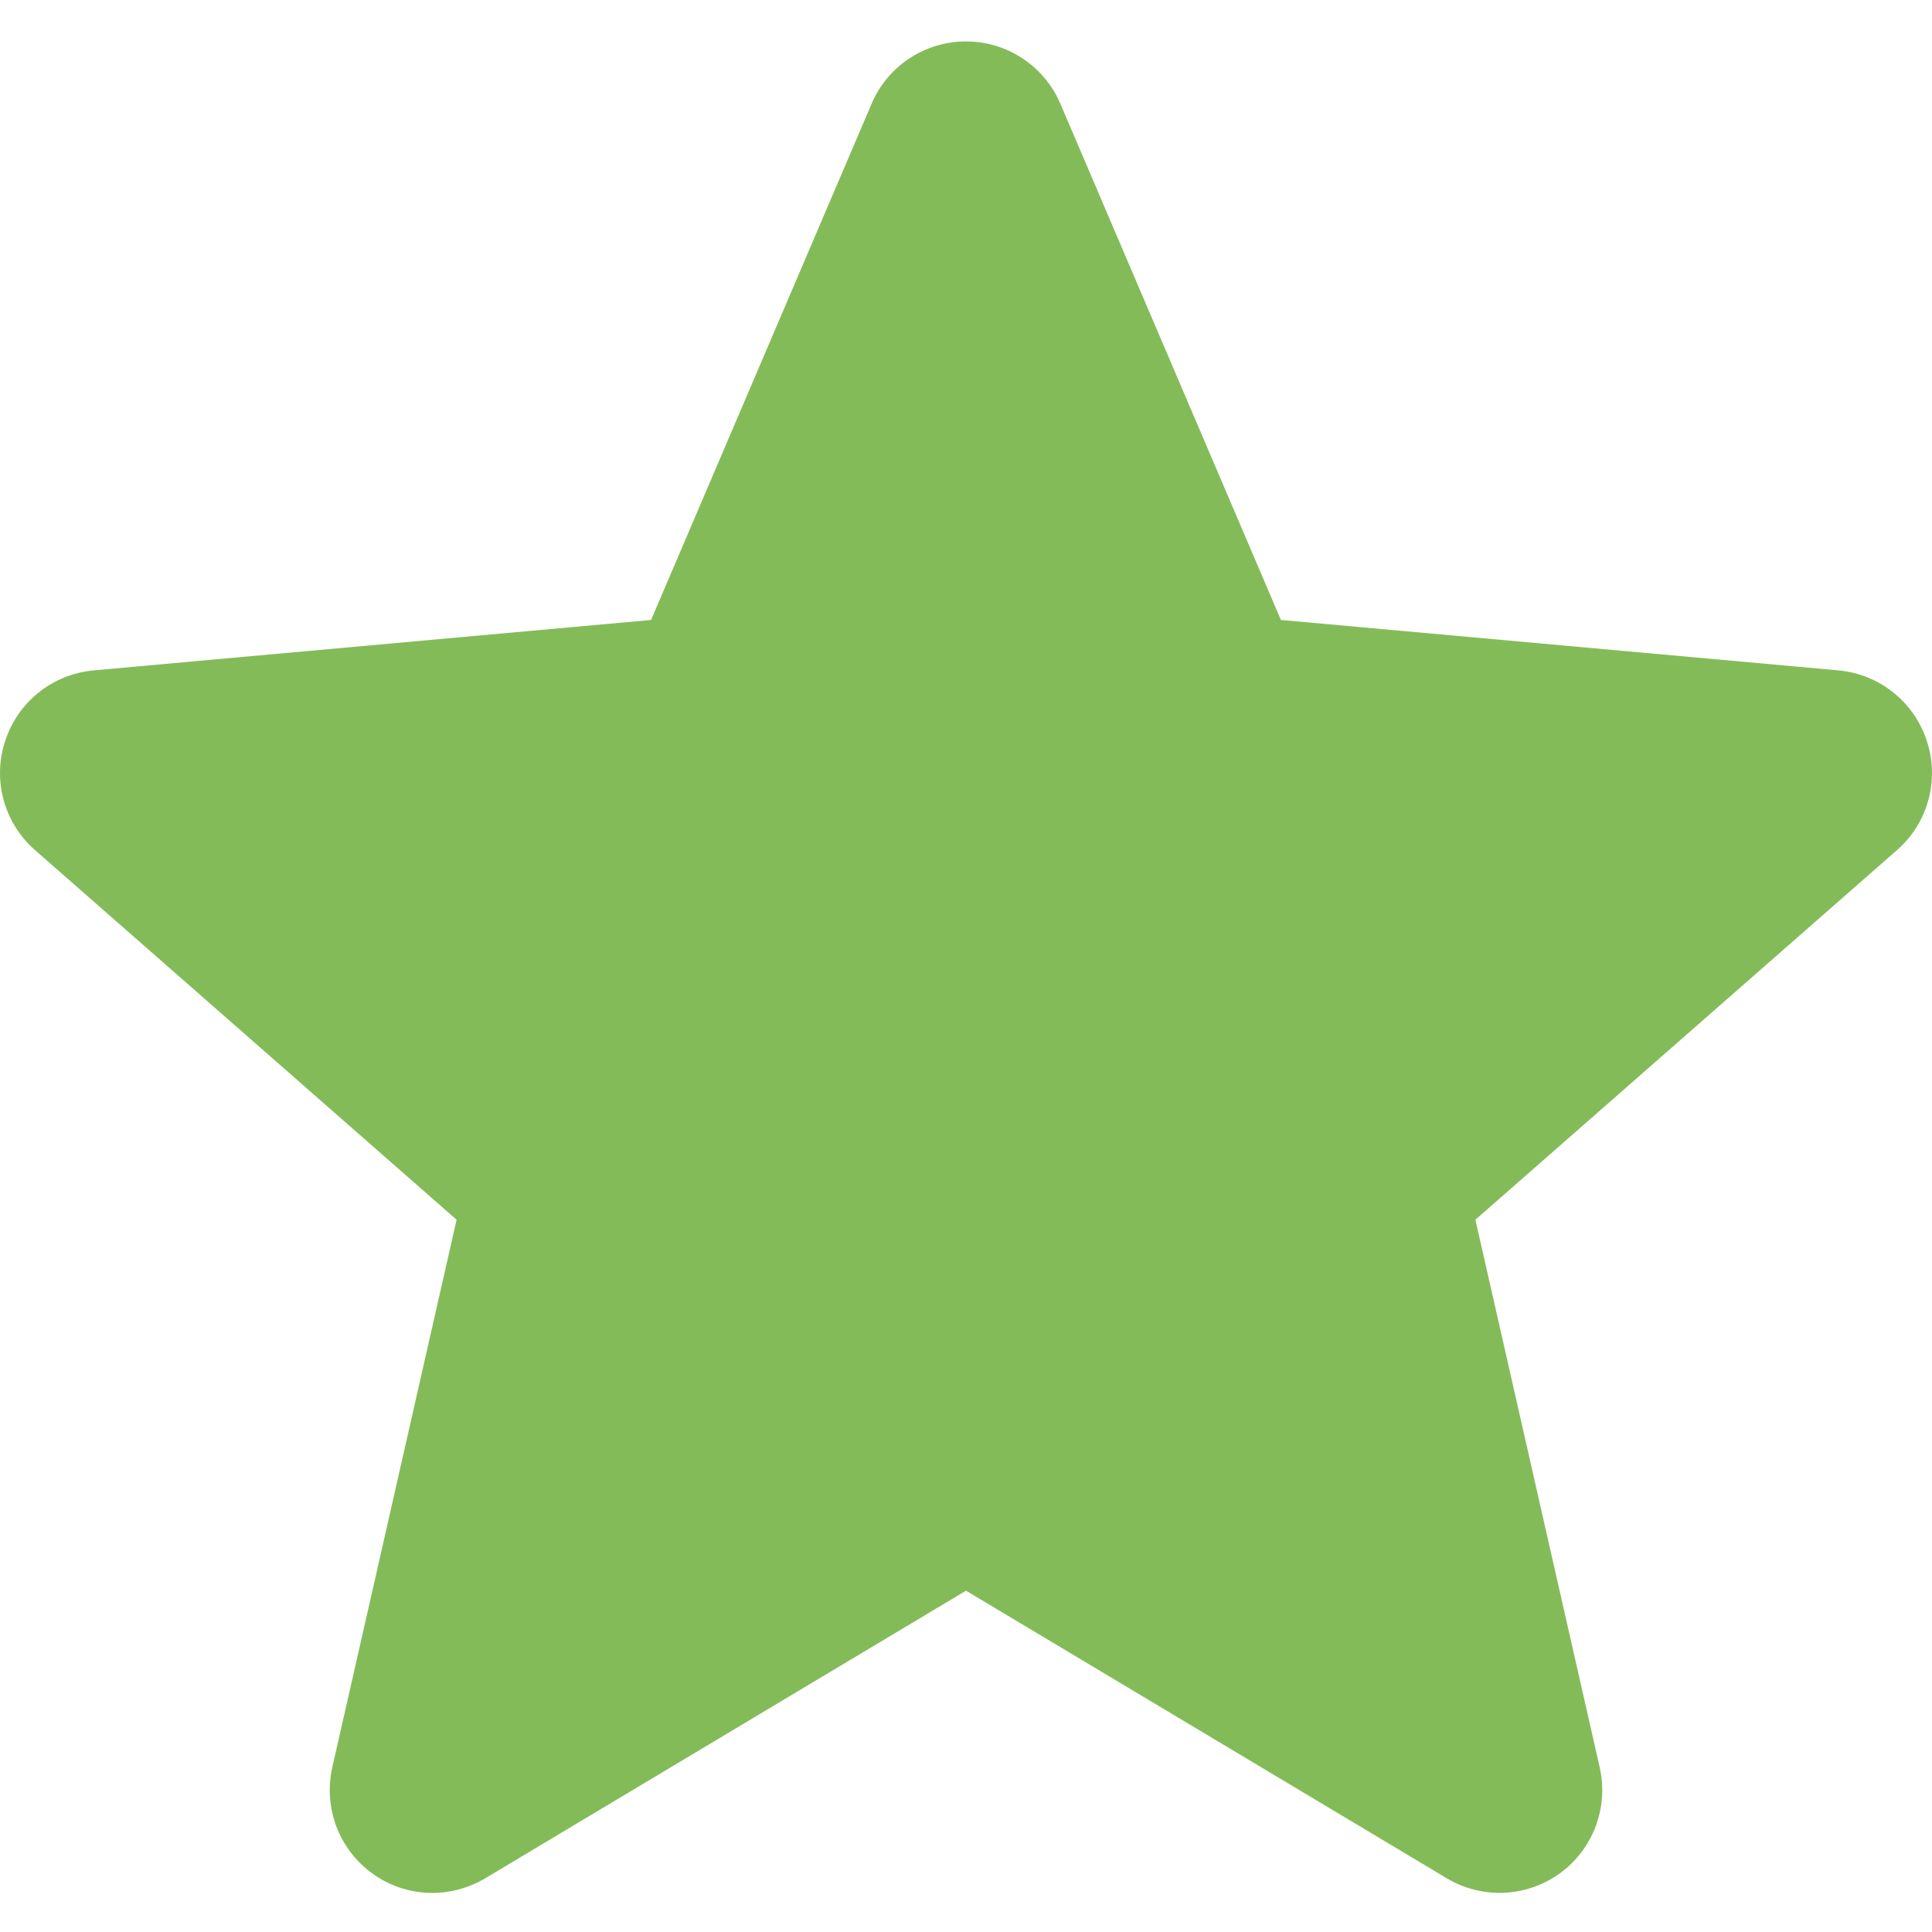
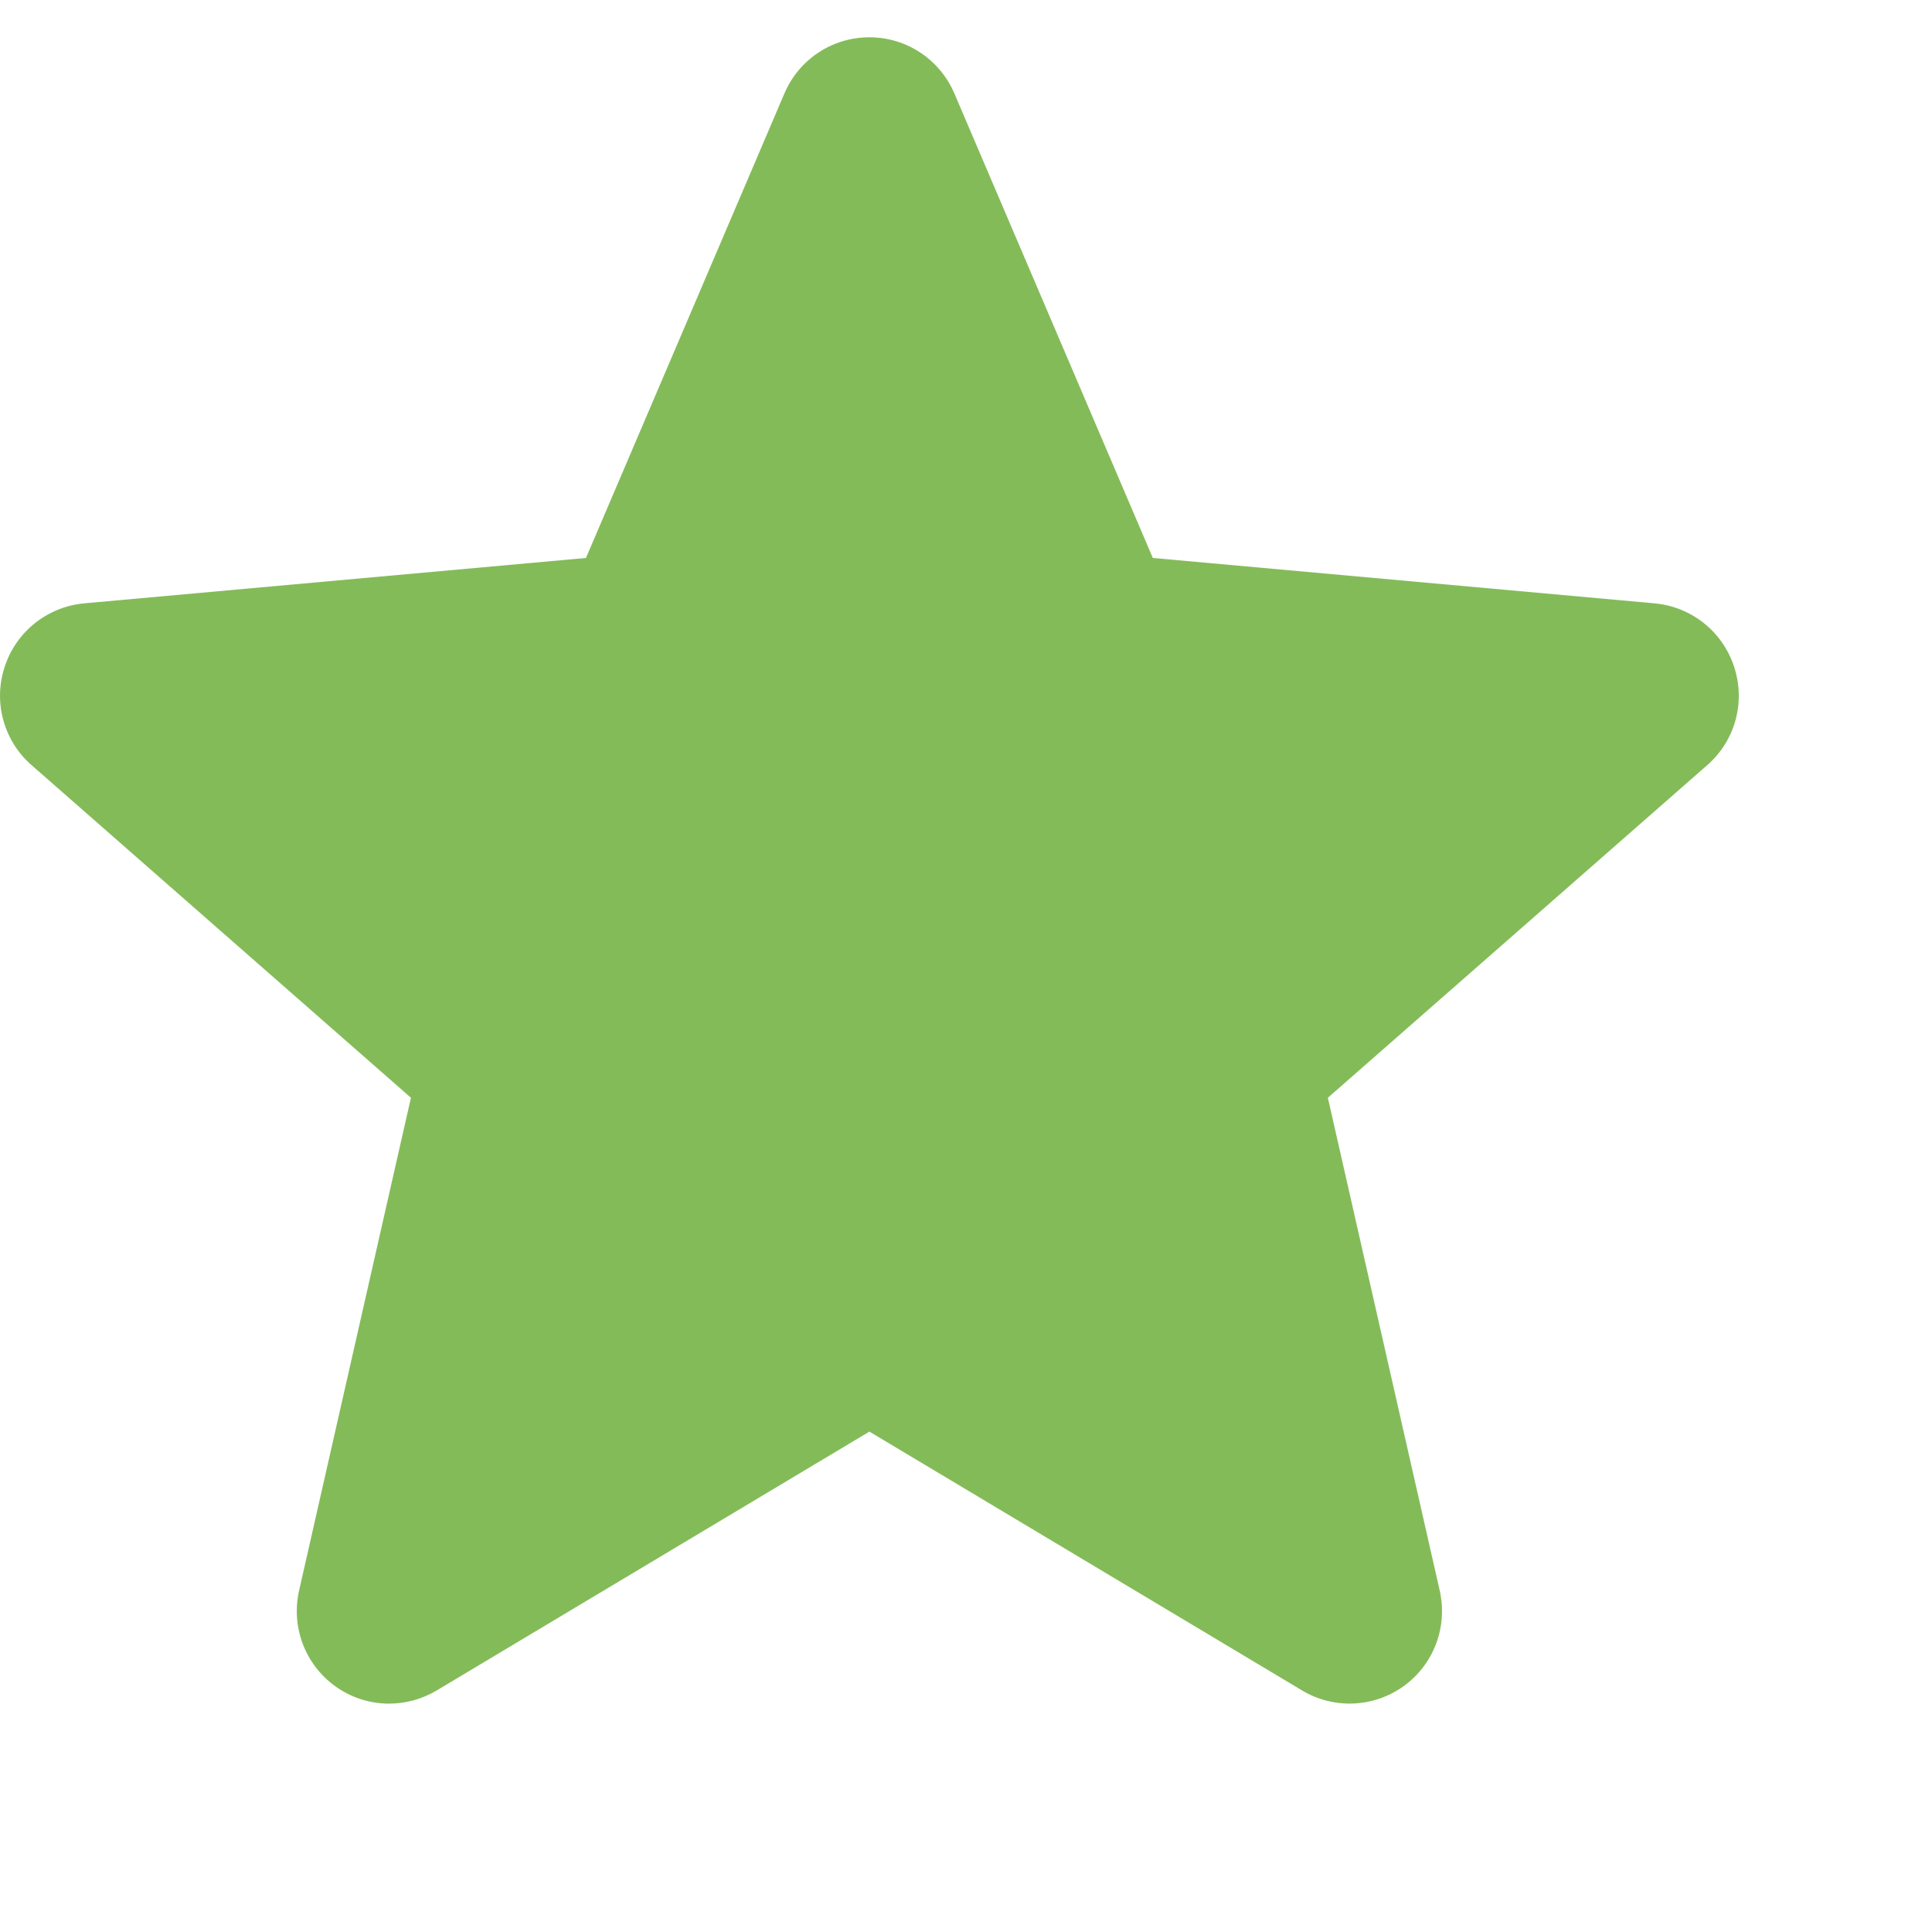
- <svg xmlns="http://www.w3.org/2000/svg" width="9" height="9" viewBox="0 0 9 9" fill="none">
-   <path d="M8.976 3.452C8.917 3.27 8.756 3.141 8.565 3.123L5.967 2.888L4.94 0.484C4.864 0.307 4.692 0.193 4.5 0.193C4.308 0.193 4.135 0.307 4.06 0.484L3.033 2.888L0.435 3.123C0.244 3.141 0.083 3.27 0.024 3.452C-0.036 3.634 0.019 3.834 0.163 3.96L2.127 5.682L1.548 8.233C1.506 8.42 1.578 8.614 1.734 8.727C1.818 8.788 1.916 8.818 2.014 8.818C2.099 8.818 2.184 8.795 2.26 8.75L4.5 7.41L6.74 8.75C6.904 8.848 7.111 8.839 7.266 8.727C7.422 8.614 7.494 8.42 7.452 8.233L6.873 5.682L8.837 3.96C8.981 3.834 9.036 3.635 8.976 3.452Z" fill="#84BB59" />
+ <svg xmlns="http://www.w3.org/2000/svg" width="9" height="9" viewBox="0 0 10 10" fill="#84BB59">
+   <path d="M8.976 3.452C8.917 3.27 8.756 3.141 8.565 3.123L5.967 2.888L4.94 0.484C4.864 0.307 4.692 0.193 4.5 0.193C4.308 0.193 4.135 0.307 4.06 0.484L3.033 2.888L0.435 3.123C0.244 3.141 0.083 3.27 0.024 3.452C-0.036 3.634 0.019 3.834 0.163 3.96L2.127 5.682L1.548 8.233C1.506 8.42 1.578 8.614 1.734 8.727C1.818 8.788 1.916 8.818 2.014 8.818C2.099 8.818 2.184 8.795 2.26 8.75L4.5 7.41L6.74 8.75C6.904 8.848 7.111 8.839 7.266 8.727C7.422 8.614 7.494 8.42 7.452 8.233L6.873 5.682L8.837 3.96C8.981 3.834 9.036 3.635 8.976 3.452Z" />
</svg>
